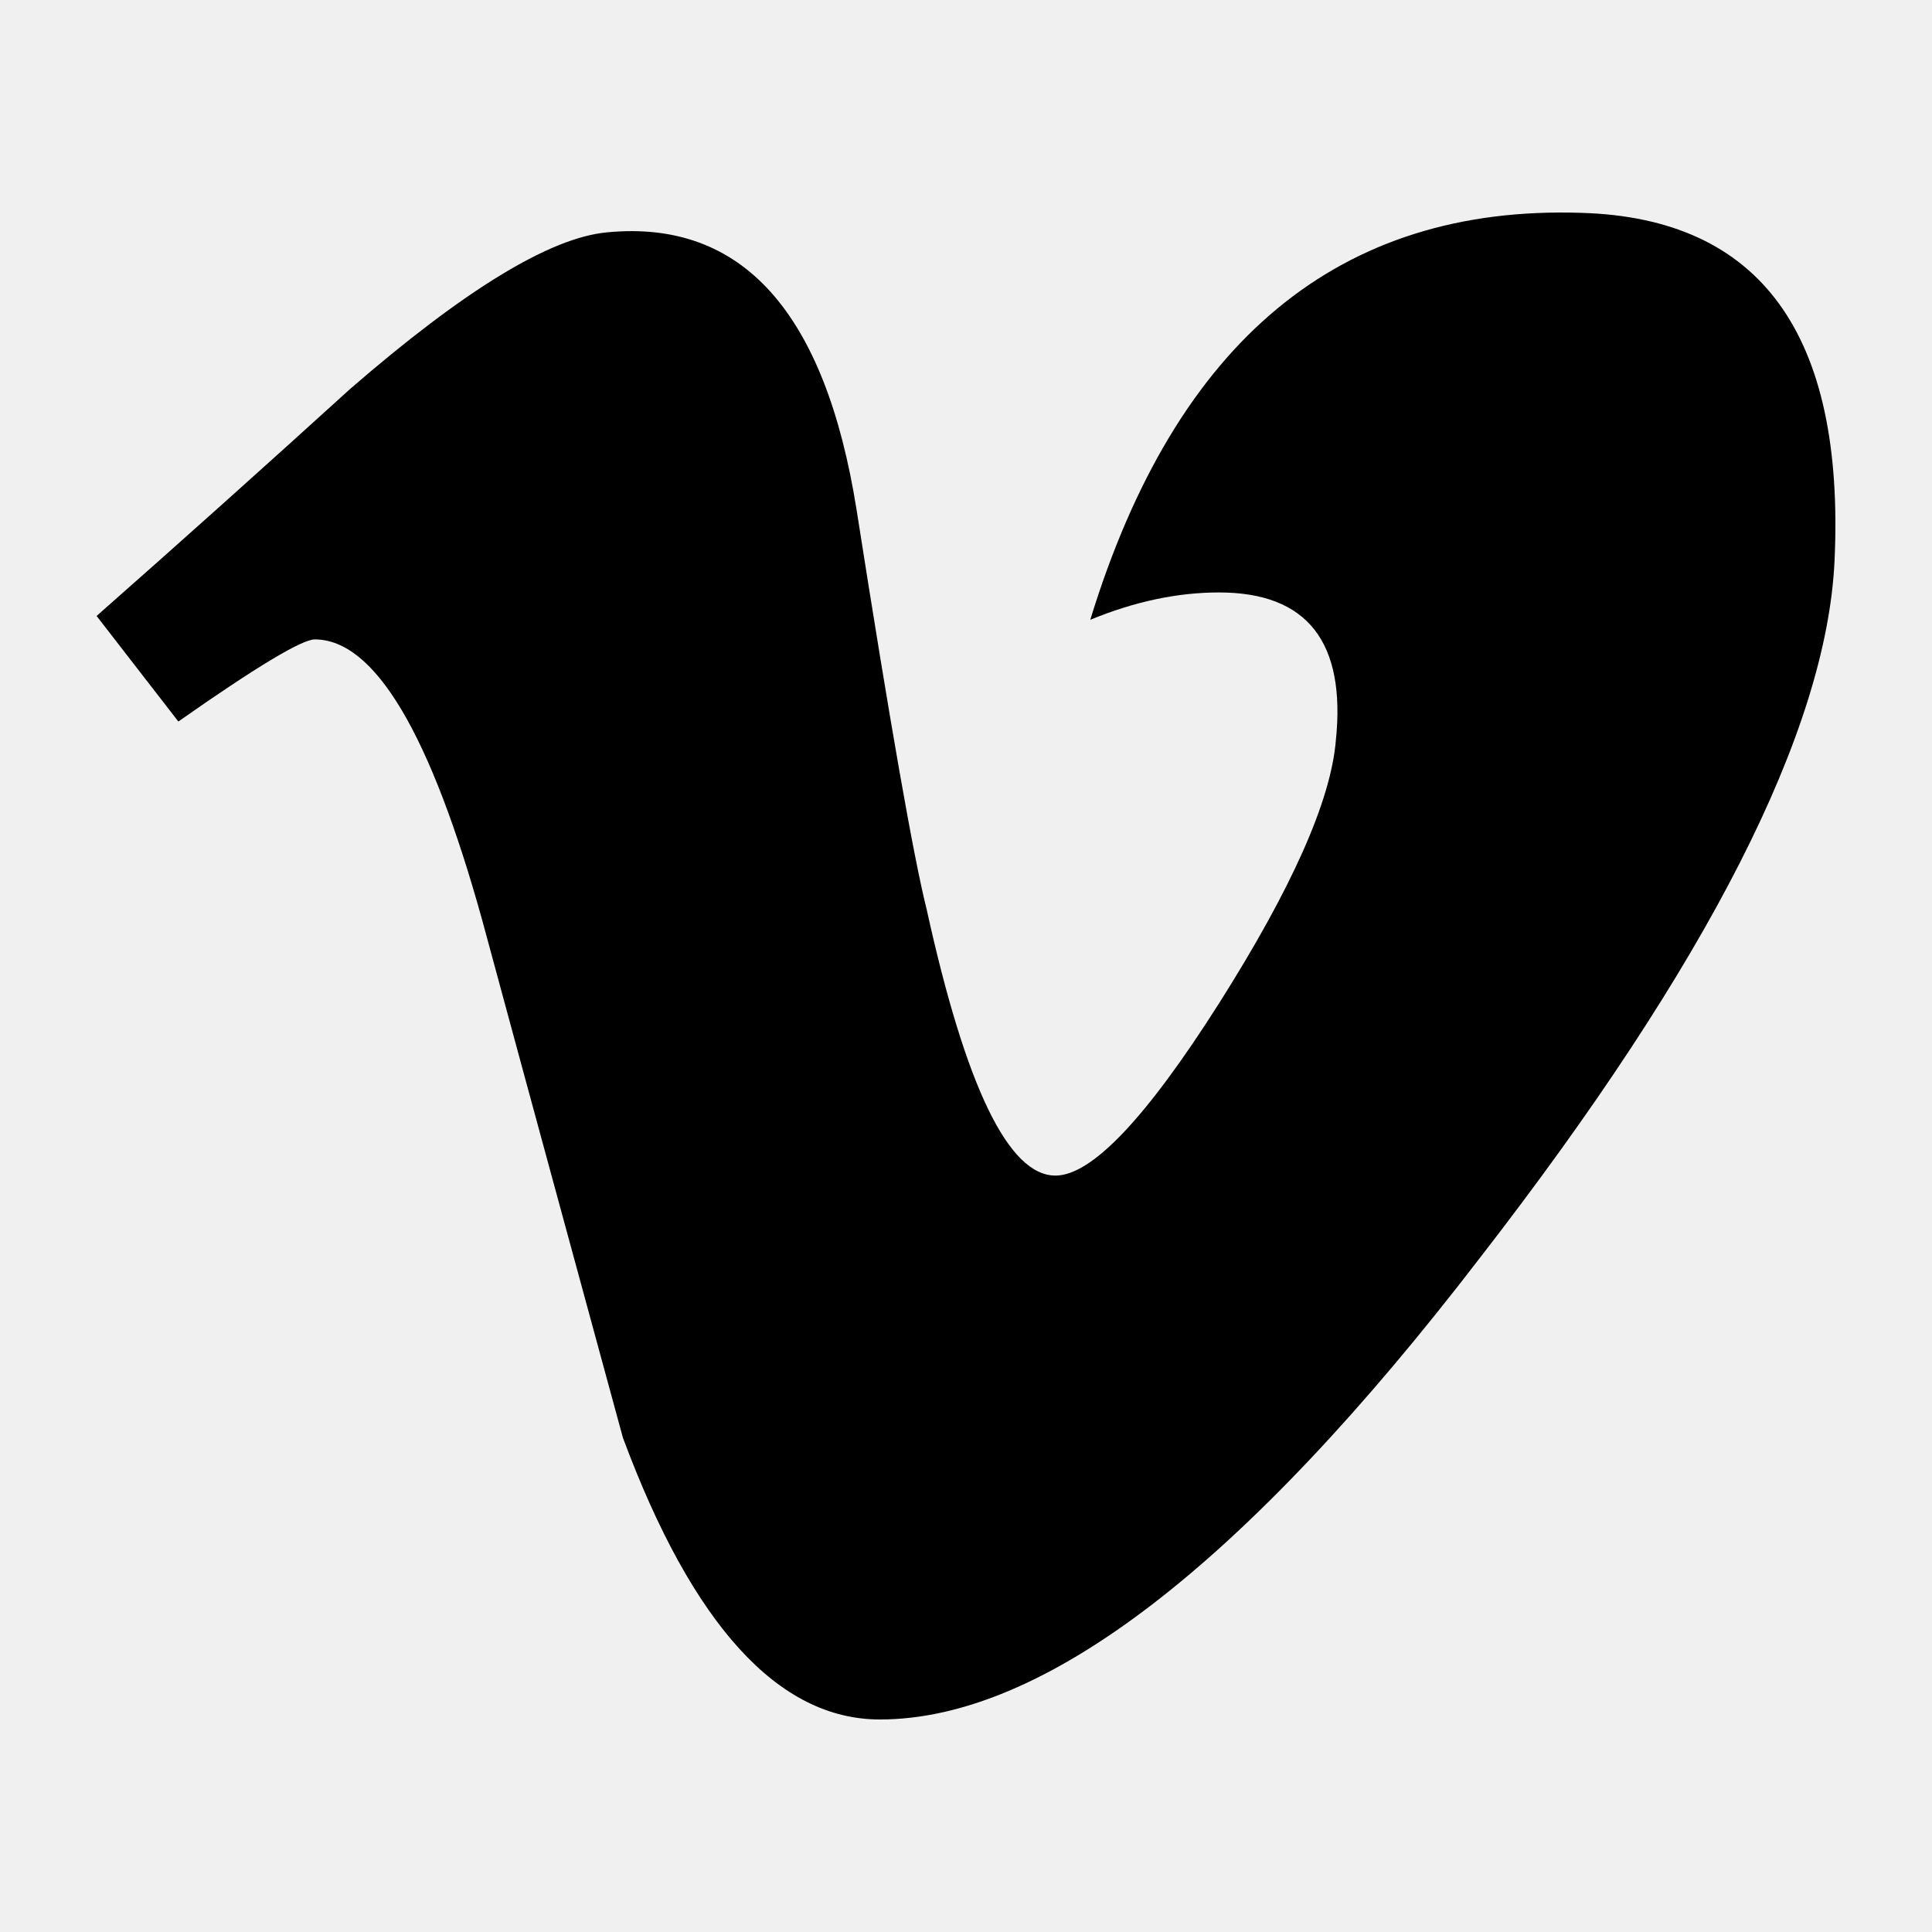
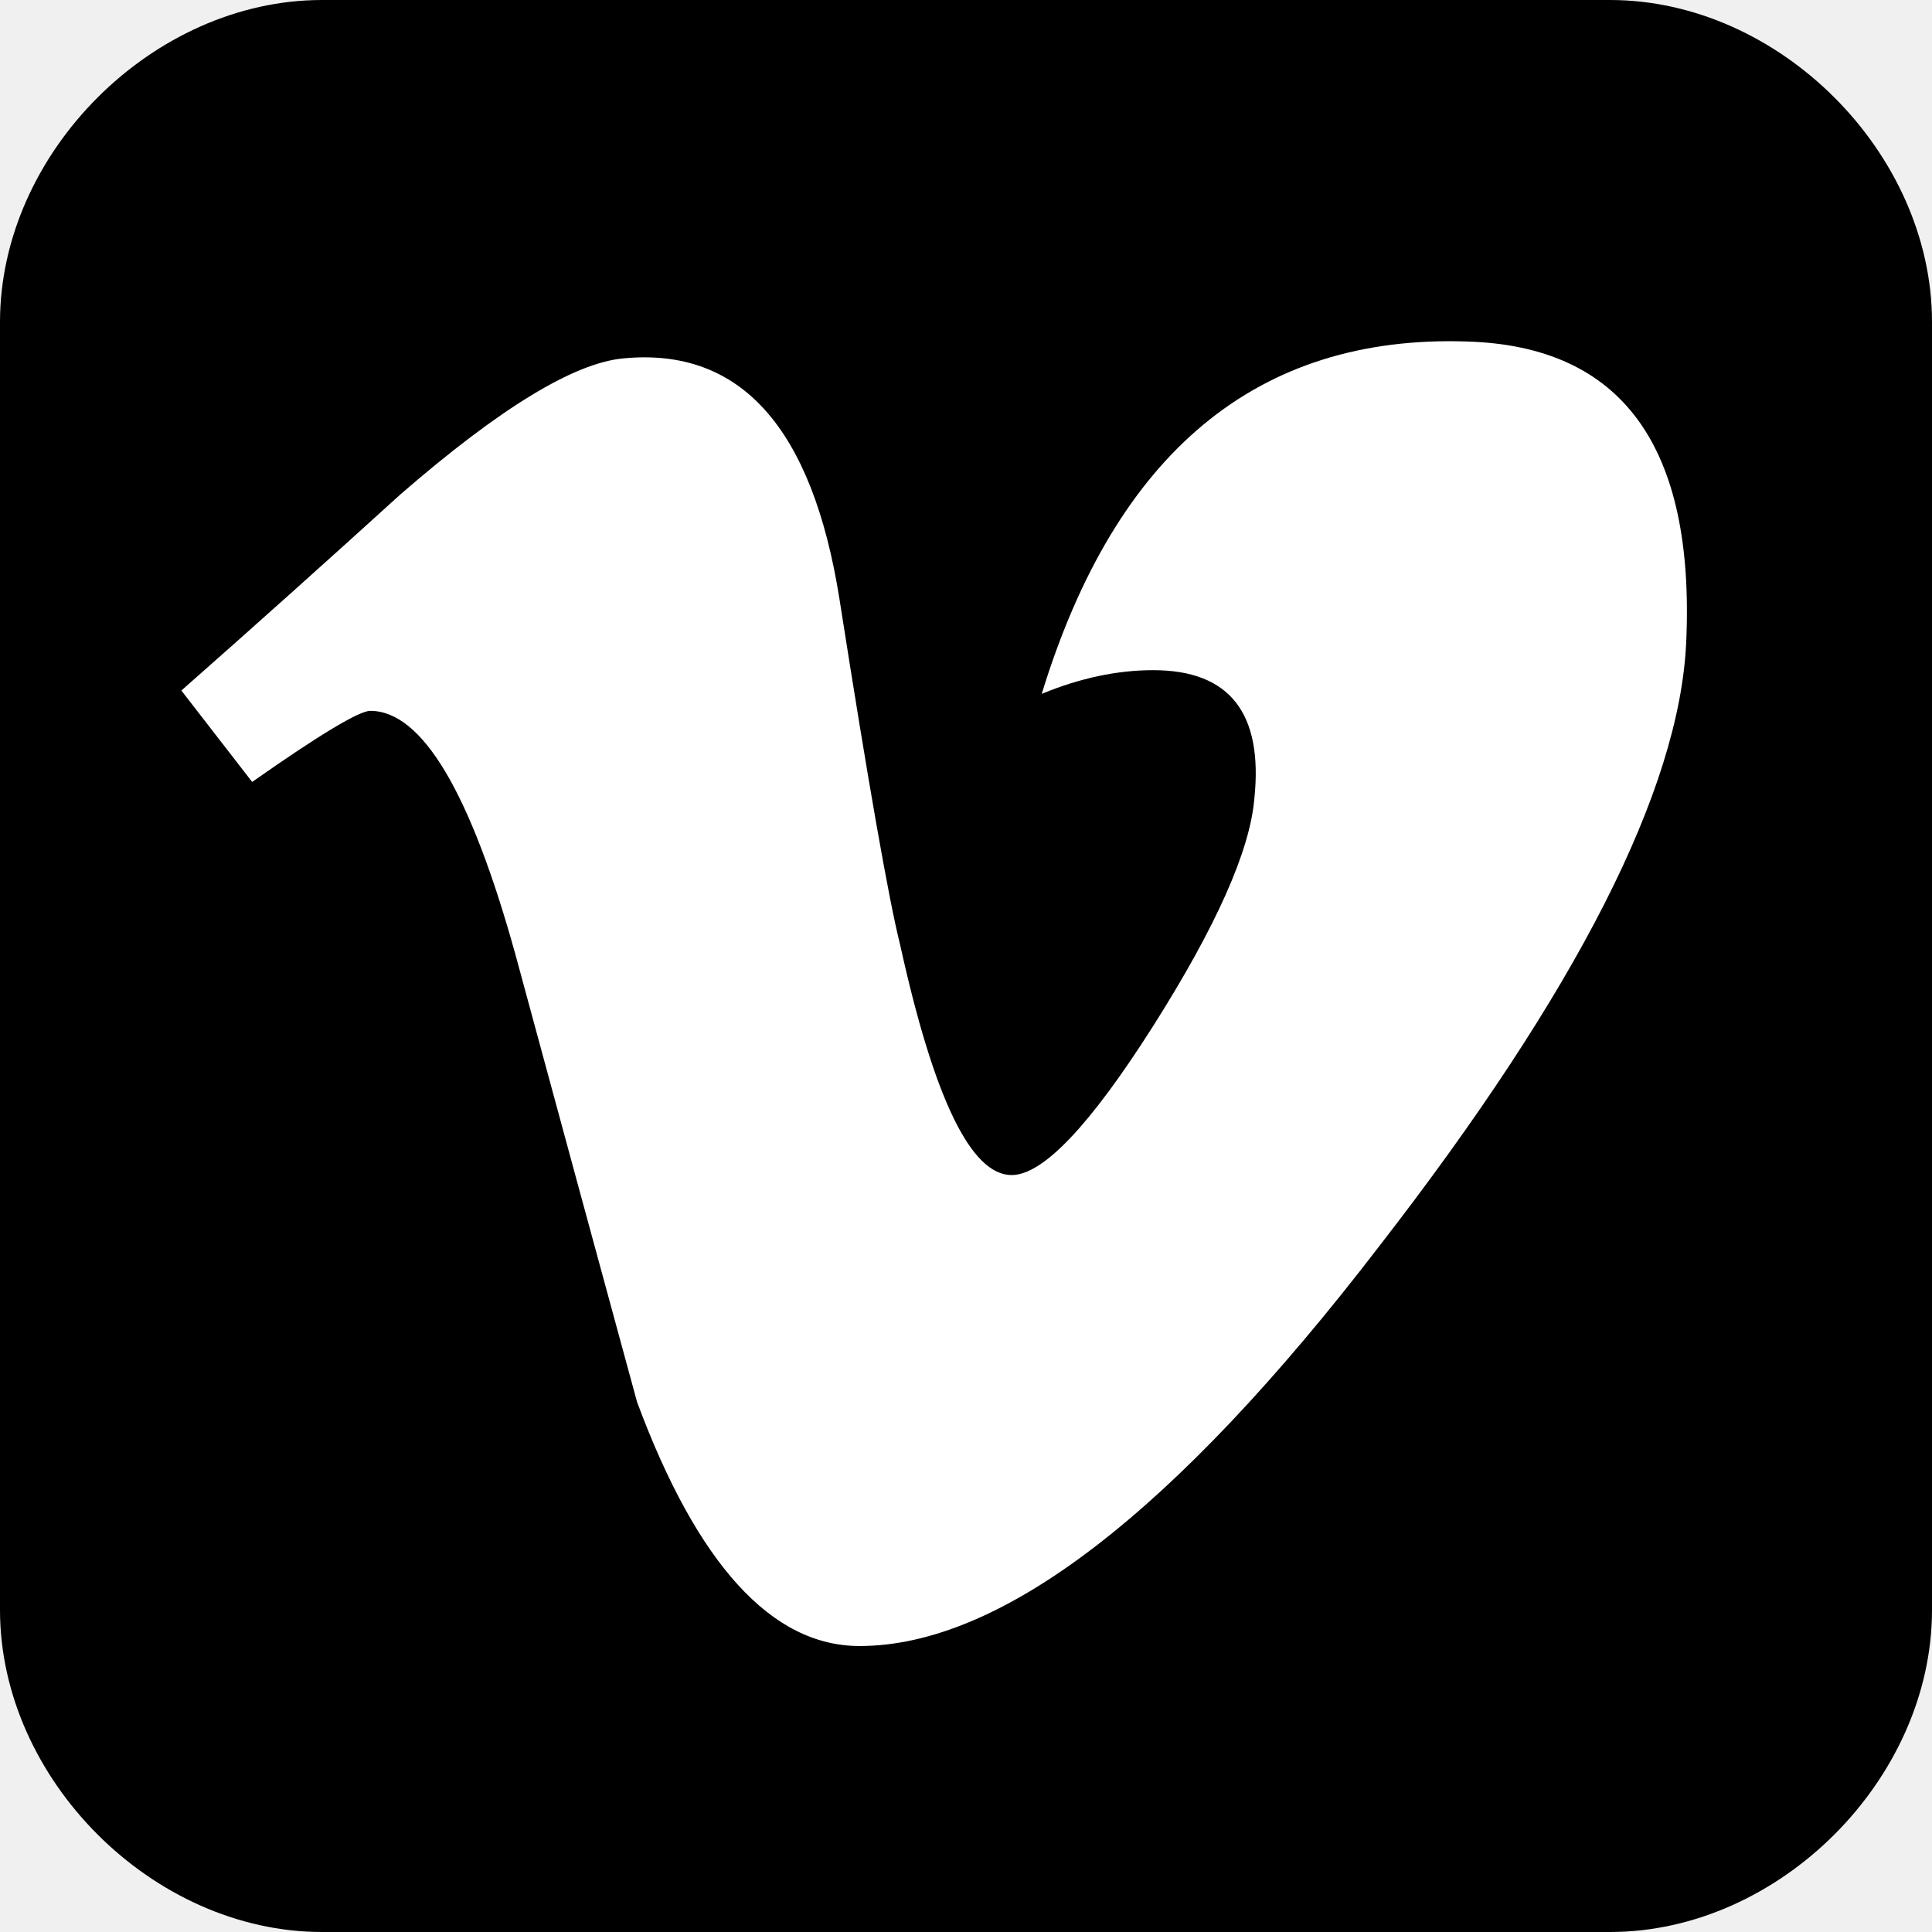
- <svg xmlns="http://www.w3.org/2000/svg" version="1.1" id="Icons" x="0px" y="0px" width="100px" height="100px" viewBox="0 0 100 100" style="enable-background:new 0 0 100 100;" xml:space="preserve">
-   <path id="Vimeo" d="M81.844,11.017c-12.512-0.408-20.979,6.61-25.412,21.063c2.283-0.94,4.502-1.415,6.665-1.415  c4.563,0,6.583,2.561,6.043,7.696c-0.267,3.109-2.283,7.633-6.043,13.571c-3.774,5.947-6.593,8.916-8.466,8.916  c-2.432,0-4.645-4.595-6.666-13.773c-0.678-2.703-1.89-9.586-3.625-20.666c-1.627-10.262-5.926-15.057-12.916-14.383  c-2.957,0.271-7.387,2.979-13.299,8.104C13.812,24.048,9.442,27.967,5,31.882l4.232,5.464c4.039-2.838,6.402-4.25,7.058-4.25  c3.097,0,5.99,4.858,8.681,14.574c2.413,8.923,4.846,17.834,7.27,26.744C35.852,84.137,40.303,89,45.539,89  c8.469,0,18.838-7.965,31.066-23.9c11.83-15.256,17.938-27.276,18.35-36.062C95.498,17.296,91.128,11.283,81.844,11.017z" />
+ <svg xmlns="http://www.w3.org/2000/svg" version="1.1" id="Icons" x="0px" y="0px" width="90" height="90" viewBox="0 0 90 90" xml:space="preserve">
+   <defs id="defs5619" />
+   <g id="g4251">
+     <path id="Facebook__x28_alt_x29_" d="M 90,15.001 C 90,7.119 82.884,0 75,0 L 15,0 C 7.116,0 0,7.119 0,15.001 L 0,74.999 C 0,82.881 7.116,90 15.001,90 35.001,90 55,90 75,90 82.884,90 90,82.881 90,74.999 Z" />
+   </g>
+   <path id="Vimeo" d="m 68.331,15.908 c -9.75,-0.318 -16.348,5.151 -19.803,16.414 1.779,-0.733 3.508,-1.103 5.194,-1.103 3.556,0 5.13,1.996 4.709,5.997 -0.208,2.423 -1.779,5.948 -4.709,10.575 -2.941,4.634 -5.138,6.948 -6.597,6.948 -1.895,0 -3.62,-3.581 -5.195,-10.733 C 41.402,41.901 40.457,36.537 39.105,27.903 37.837,19.906 34.487,16.169 29.04,16.695 c -2.304,0.211 -5.756,2.321 -10.363,6.315 -3.361,3.053 -6.766,6.107 -10.228,9.158 l 3.298,4.258 c 3.147,-2.212 4.989,-3.312 5.5,-3.312 2.413,0 4.668,3.786 6.765,11.357 1.88,6.953 3.776,13.897 5.665,20.841 2.814,7.577 6.282,11.366 10.363,11.366 6.6,0 14.68,-6.207 24.209,-18.624 9.219,-11.888 13.978,-21.255 14.299,-28.102 0.423,-9.15 -2.982,-13.836 -10.217,-14.043 z" style="fill:#ffffff" />
</svg>
